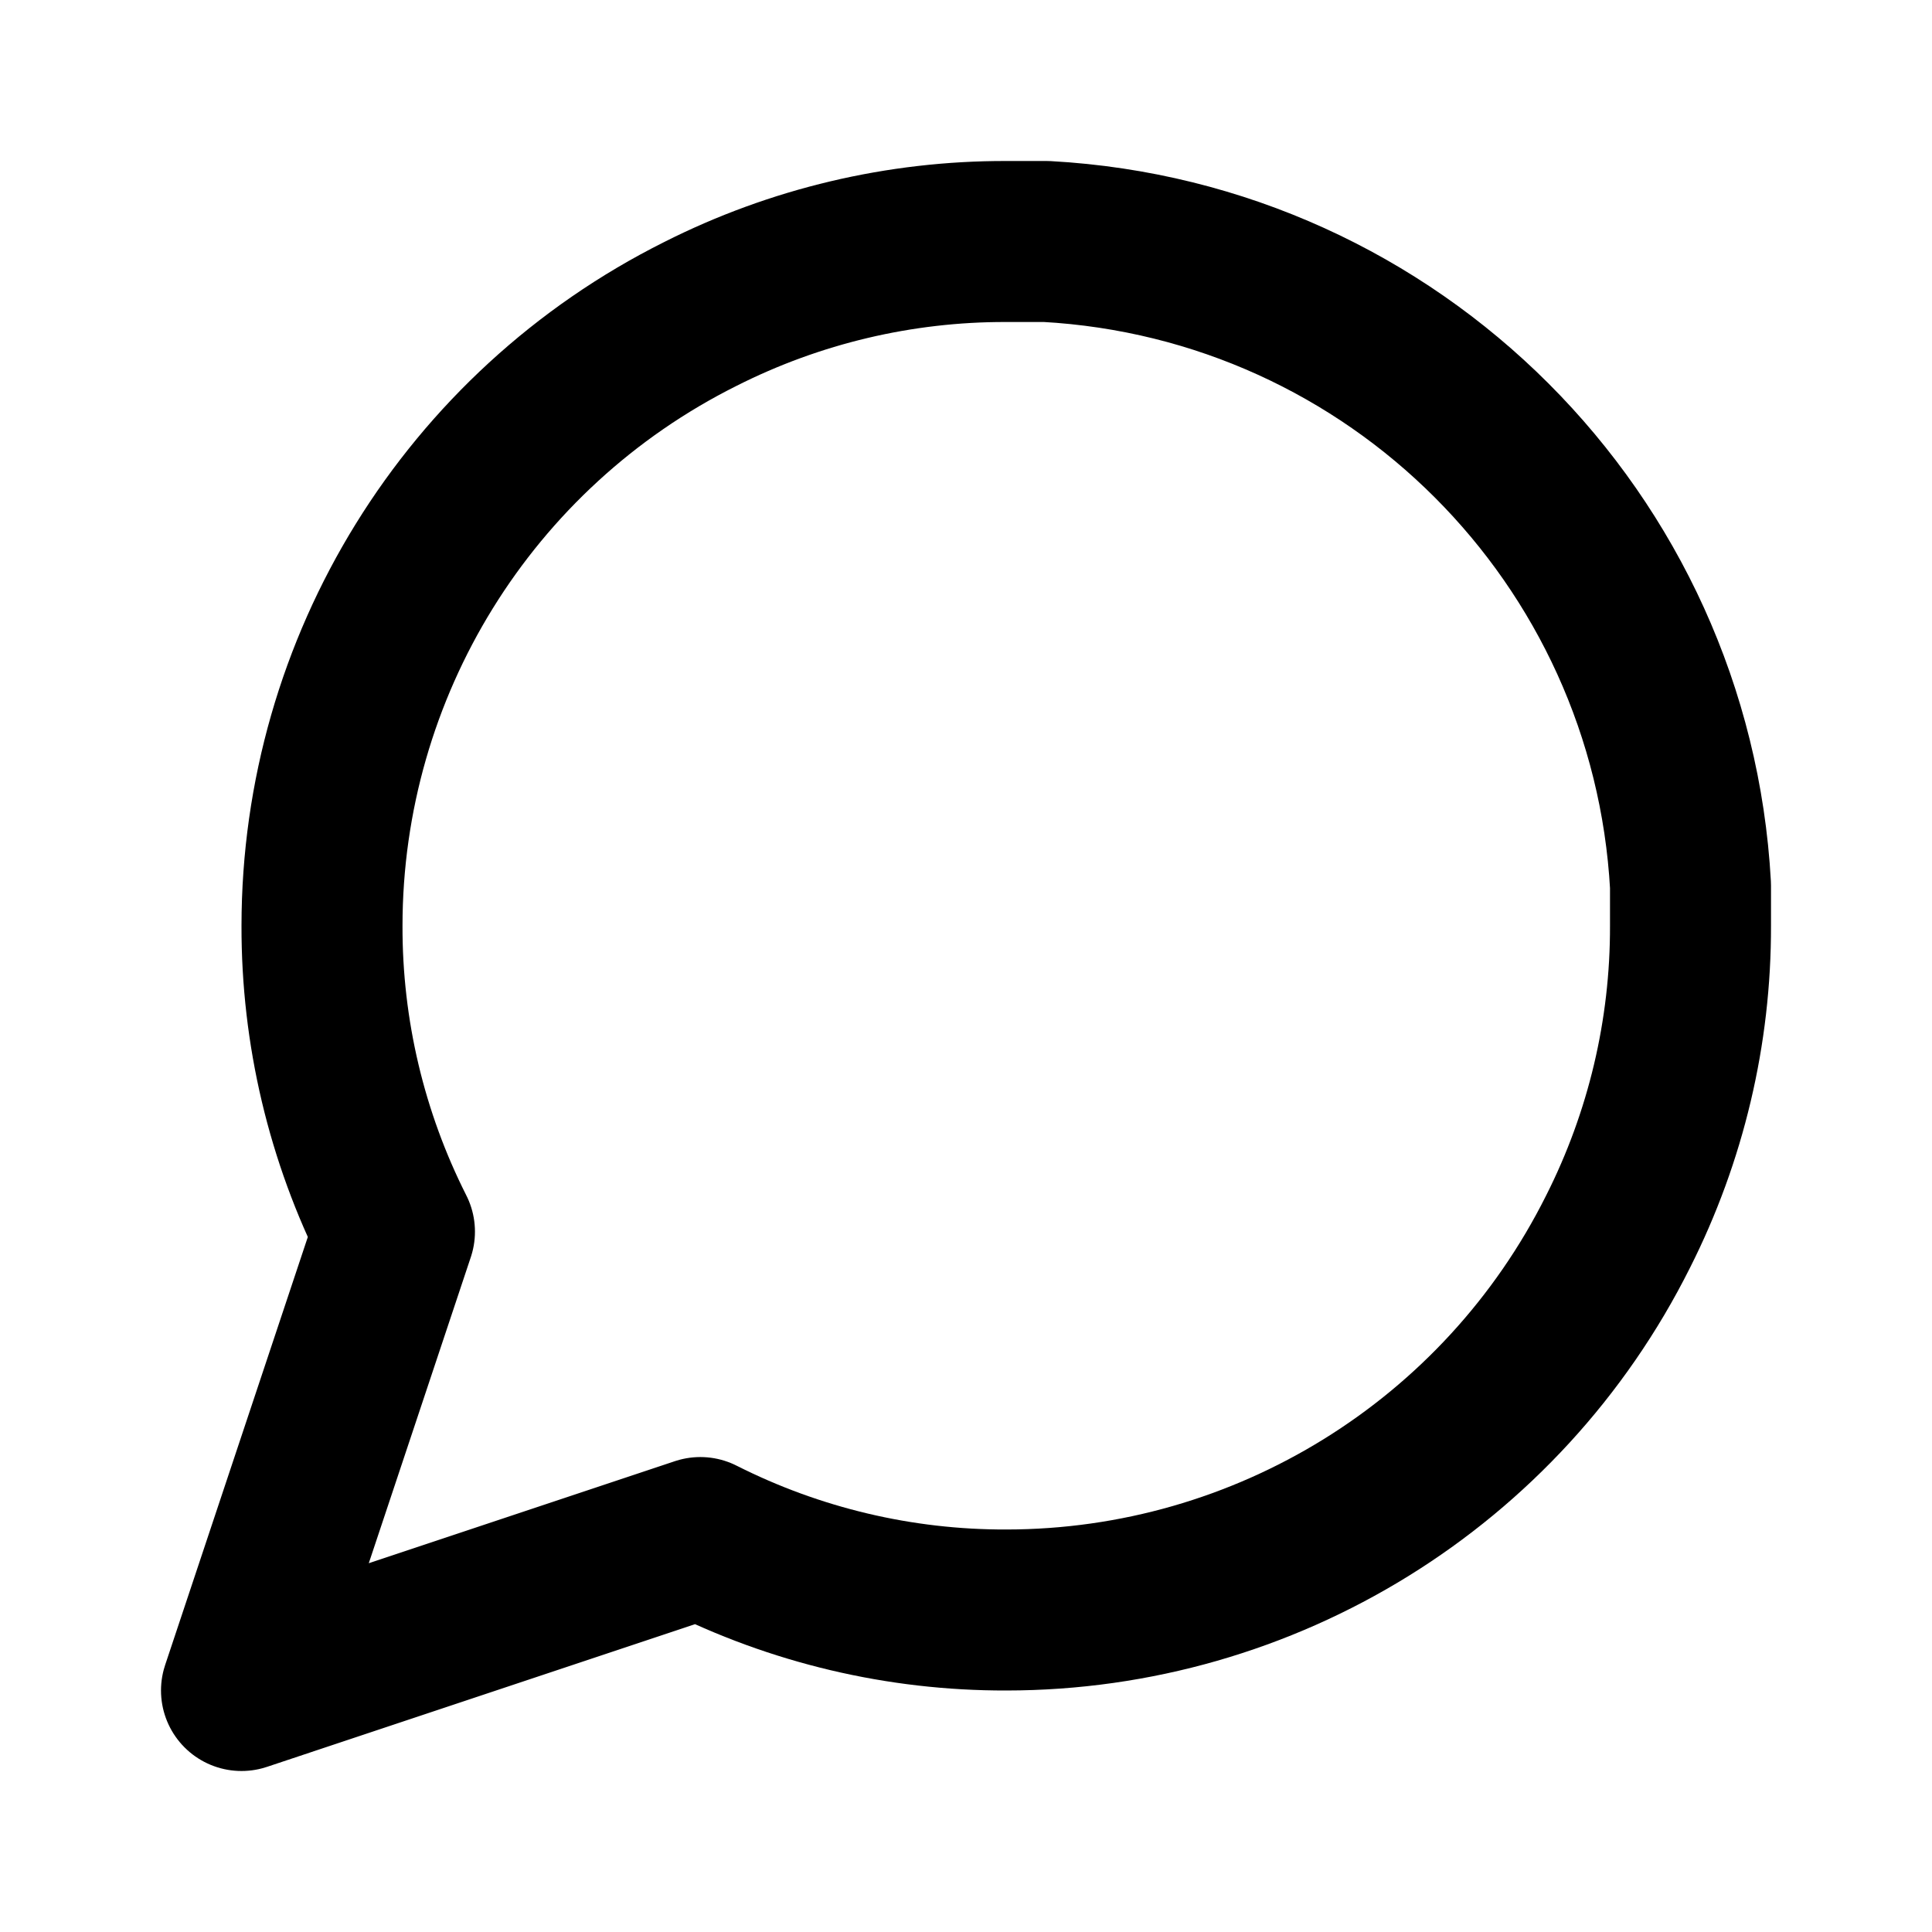
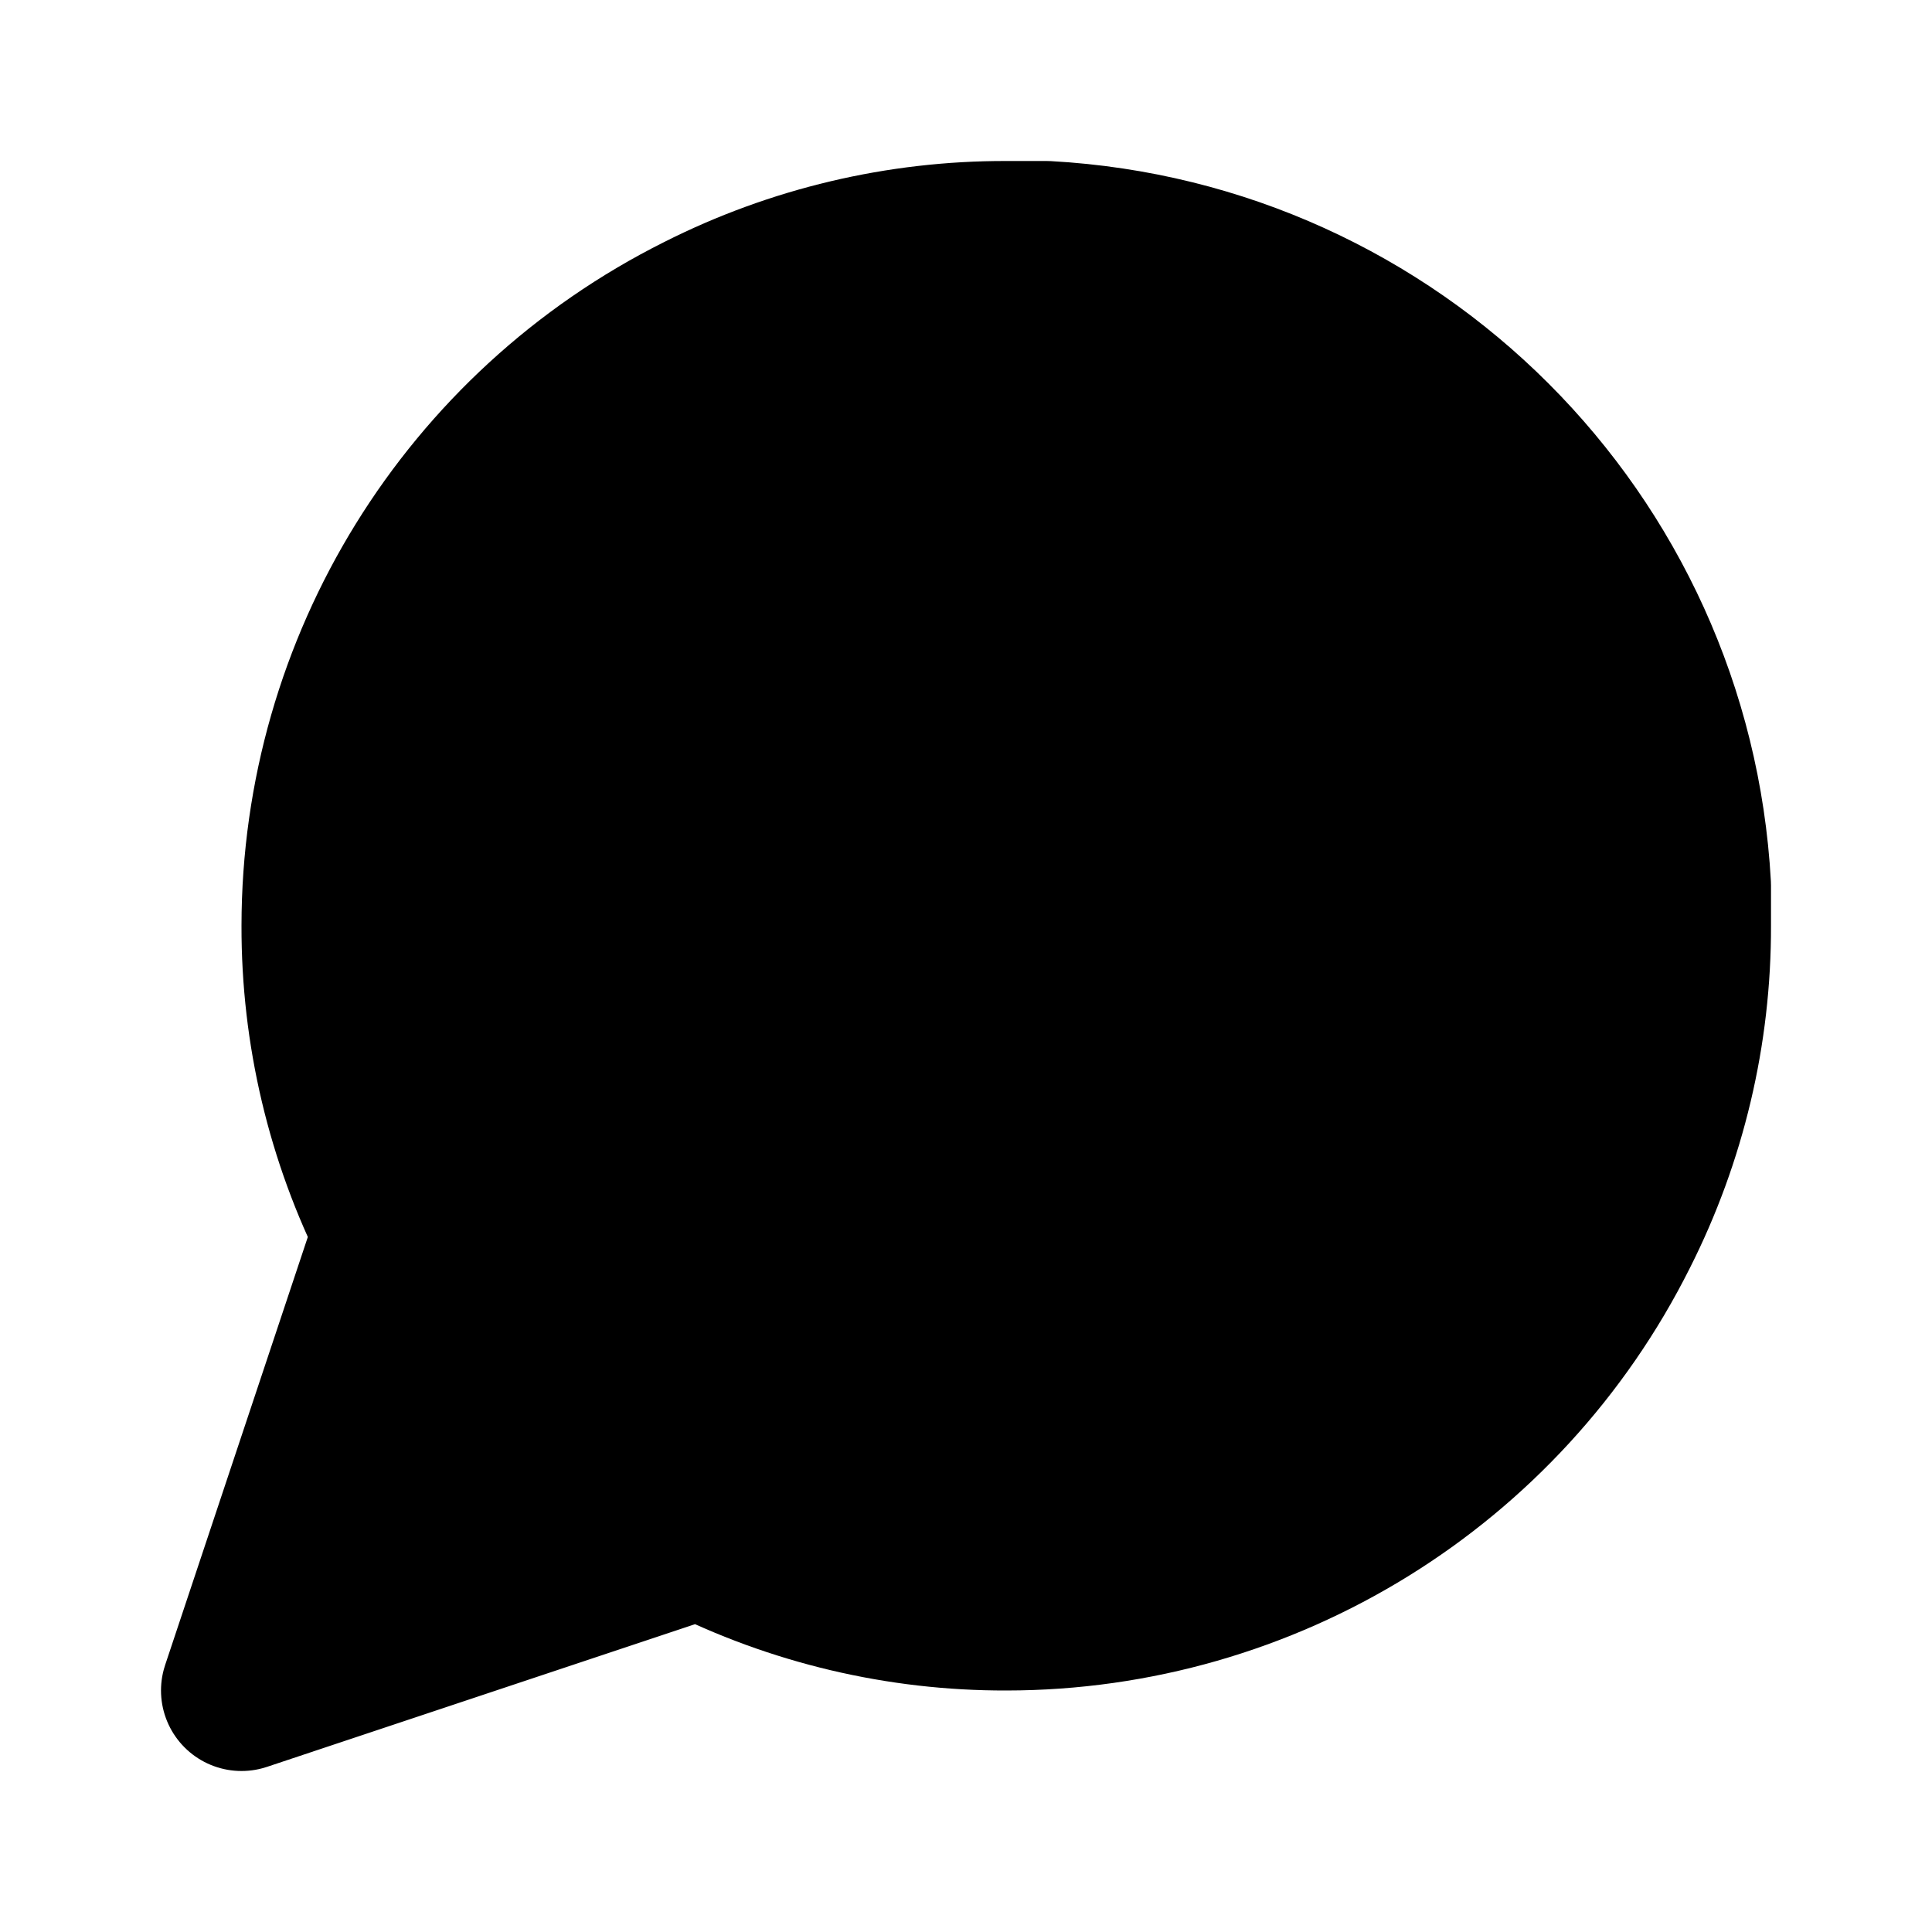
- <svg xmlns="http://www.w3.org/2000/svg" viewBox="0 0 24 24" fill="none" stroke="currentColor" stroke-width="2" stroke-linecap="round" stroke-linejoin="round" class="feather feather-message-circle">
+ <svg xmlns="http://www.w3.org/2000/svg" viewBox="0 0 24 24" stroke="currentColor" stroke-width="2" stroke-linecap="round" stroke-linejoin="round" class="feather feather-message-circle">
  <path d="M21 11.5a8.38 8.38 0 0 1-.9 3.8 8.5 8.5 0 0 1-7.6 4.7 8.38 8.38 0 0 1-3.8-.9L3 21l1.9-5.7a8.38 8.38 0 0 1-.9-3.8 8.5 8.5 0 0 1 4.7-7.6 8.38 8.38 0 0 1 3.8-.9h.5a8.48 8.48 0 0 1 8 8v.5z" />
</svg>
